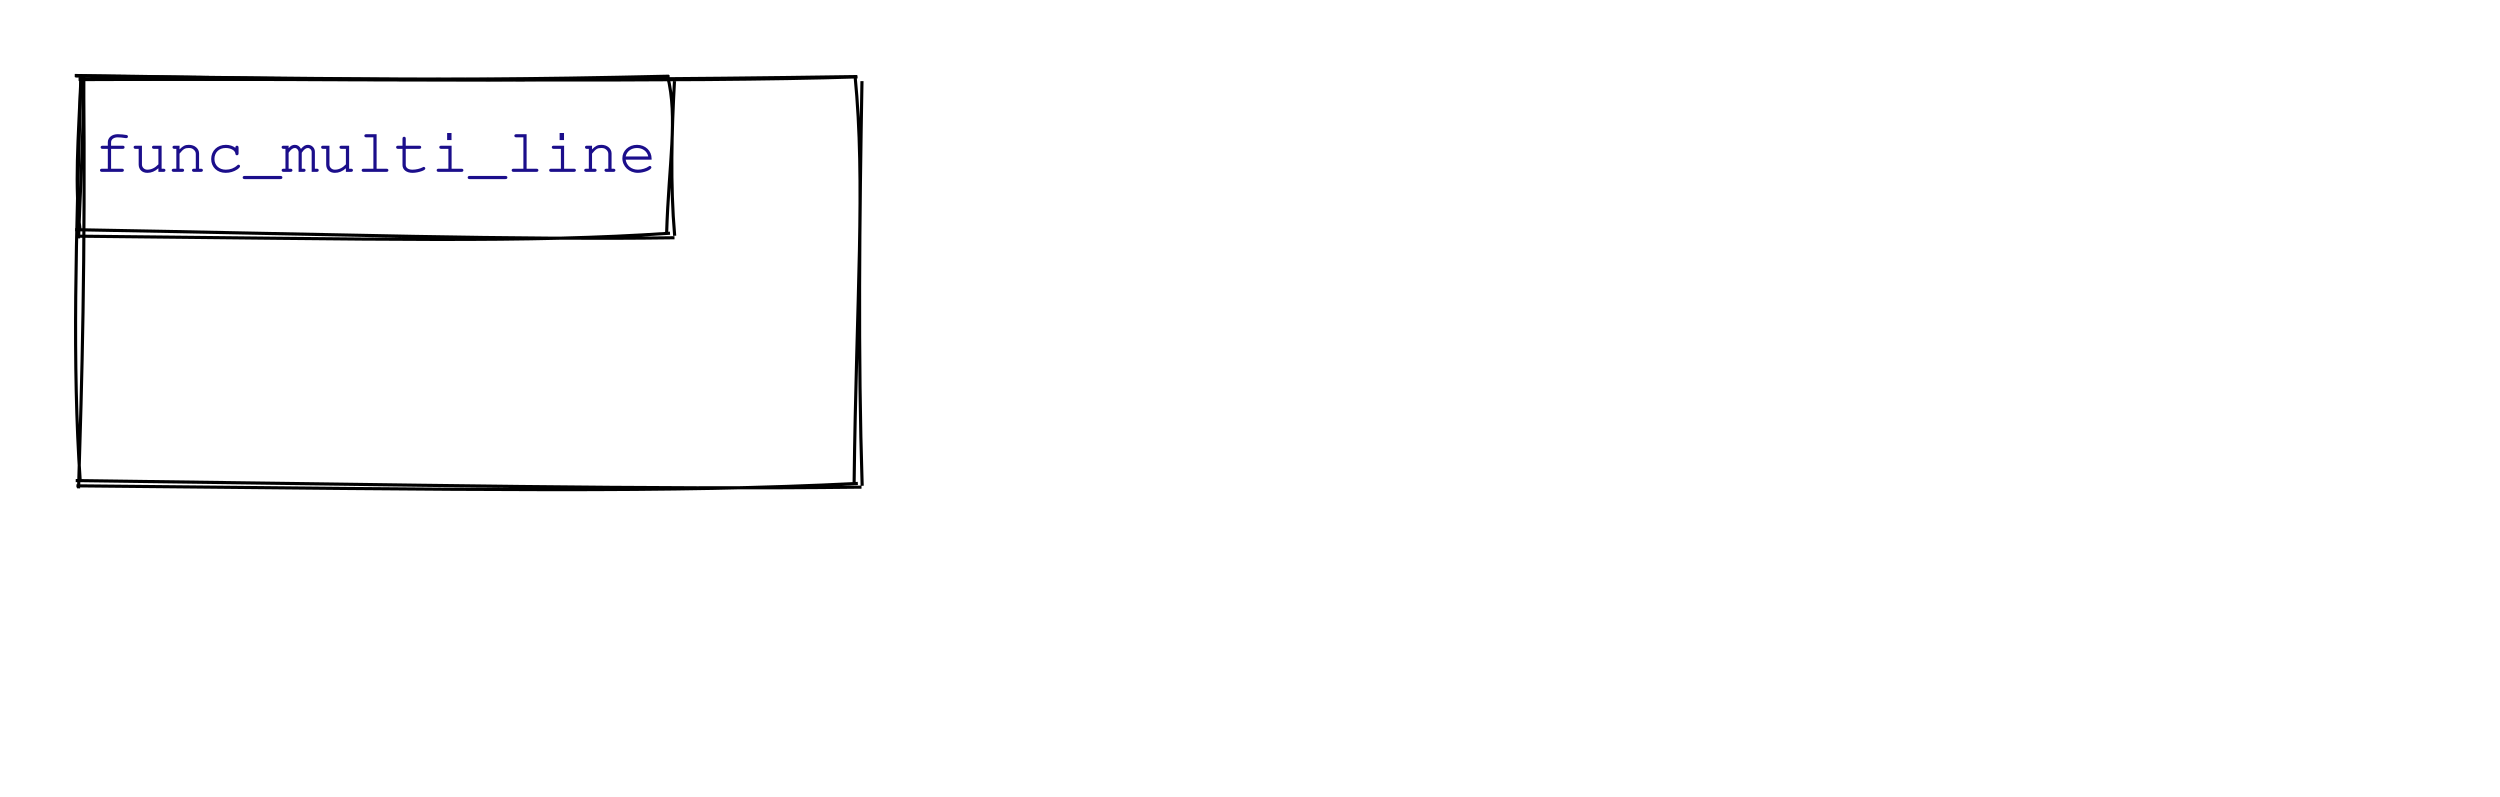
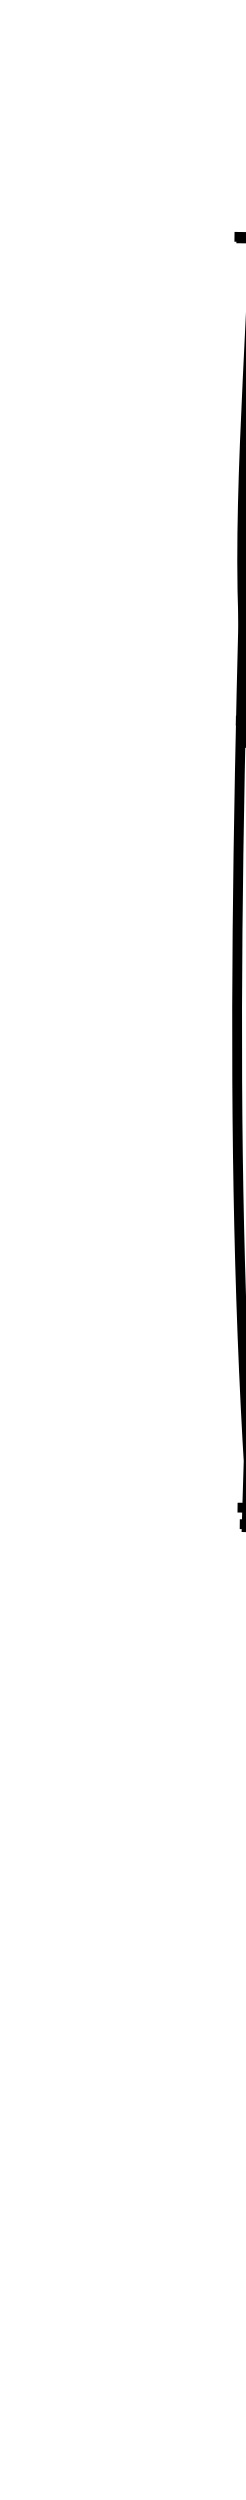
- <svg xmlns="http://www.w3.org/2000/svg" width="800" height="255">
+ <svg xmlns="http://www.w3.org/2000/svg" width="25" height="255">
  <style>
        text {
            font-family: Consolas, Courier;
            font-size: 20px;
        }
        text.default {
            fill: rgb(0, 0, 0);
            text-anchor: middle;
        }
        text.attribute {
            fill: rgb(27, 14, 139);
            text-anchor: start;
        }
        text.variable {
            fill: rgb(0, 0, 0);
            text-anchor: start;
        }
        text.id { 
            fill: rgb(150, 100, 28);
            text-anchor: middle;
        }
        text.type {
            fill: rgb(27, 14, 139);
            text-anchor: middle;
        }
        text.value {
            fill: rgb(27, 14, 139);
            text-anchor: middle;
        }
        path {
            stroke: rgb(0, 0, 0);
        }
    </style>
  <g>
    <path d="M24.116 24.312 C89.396 24.89, 153.789 26.33, 274.244 24.495 M25.183 25.384 C121.494 25.239, 219.972 26.375, 274.412 24.601 M273.614 24.244 C277.037 59.113, 274.048 94.591, 273.312 154.813 M275.831 25.962 C275.056 69.776, 274.552 114.028, 275.895 155.449 M275.683 155.883 C206.34 156.691, 136.671 155.211, 24.23 153.777 M274.509 154.696 C214.14 157.726, 154.31 156.723, 24.456 155.464 M25.142 156.278 C26.213 121.205, 27.323 85.185, 26.775 23.933 M25.678 154.063 C23.085 115.833, 24.327 77.859, 25.942 24.231" stroke="rgb(0, 0, 0)" stroke-width="1" fill="none" />
  </g>
  <g>
    <path d="M23.917 24.157 C74.184 24.741, 123.362 26.505, 214.074 24.382 M25.224 25.47 C97.972 25.011, 173.373 26.402, 214.279 24.512 M213.614 24.244 C217.001 37.835, 214.012 52.036, 213.312 74.813 M215.831 25.962 C214.953 42.128, 214.449 58.733, 215.895 75.449 M215.836 76.081 C163.061 76.829, 109.885 75.017, 24.057 73.503 M214.399 74.628 C168.444 77.739, 123.15 76.511, 24.334 75.568 M25.142 76.278 C25.568 62.087, 26.678 46.949, 26.775 23.933 M25.678 74.063 C23.806 59.399, 25.048 44.991, 25.942 24.231" stroke="rgb(0, 0, 0)" stroke-width="1" fill="none" />
  </g>
  <text x="120" y="55" class="type">func_multi_line</text>
</svg>
